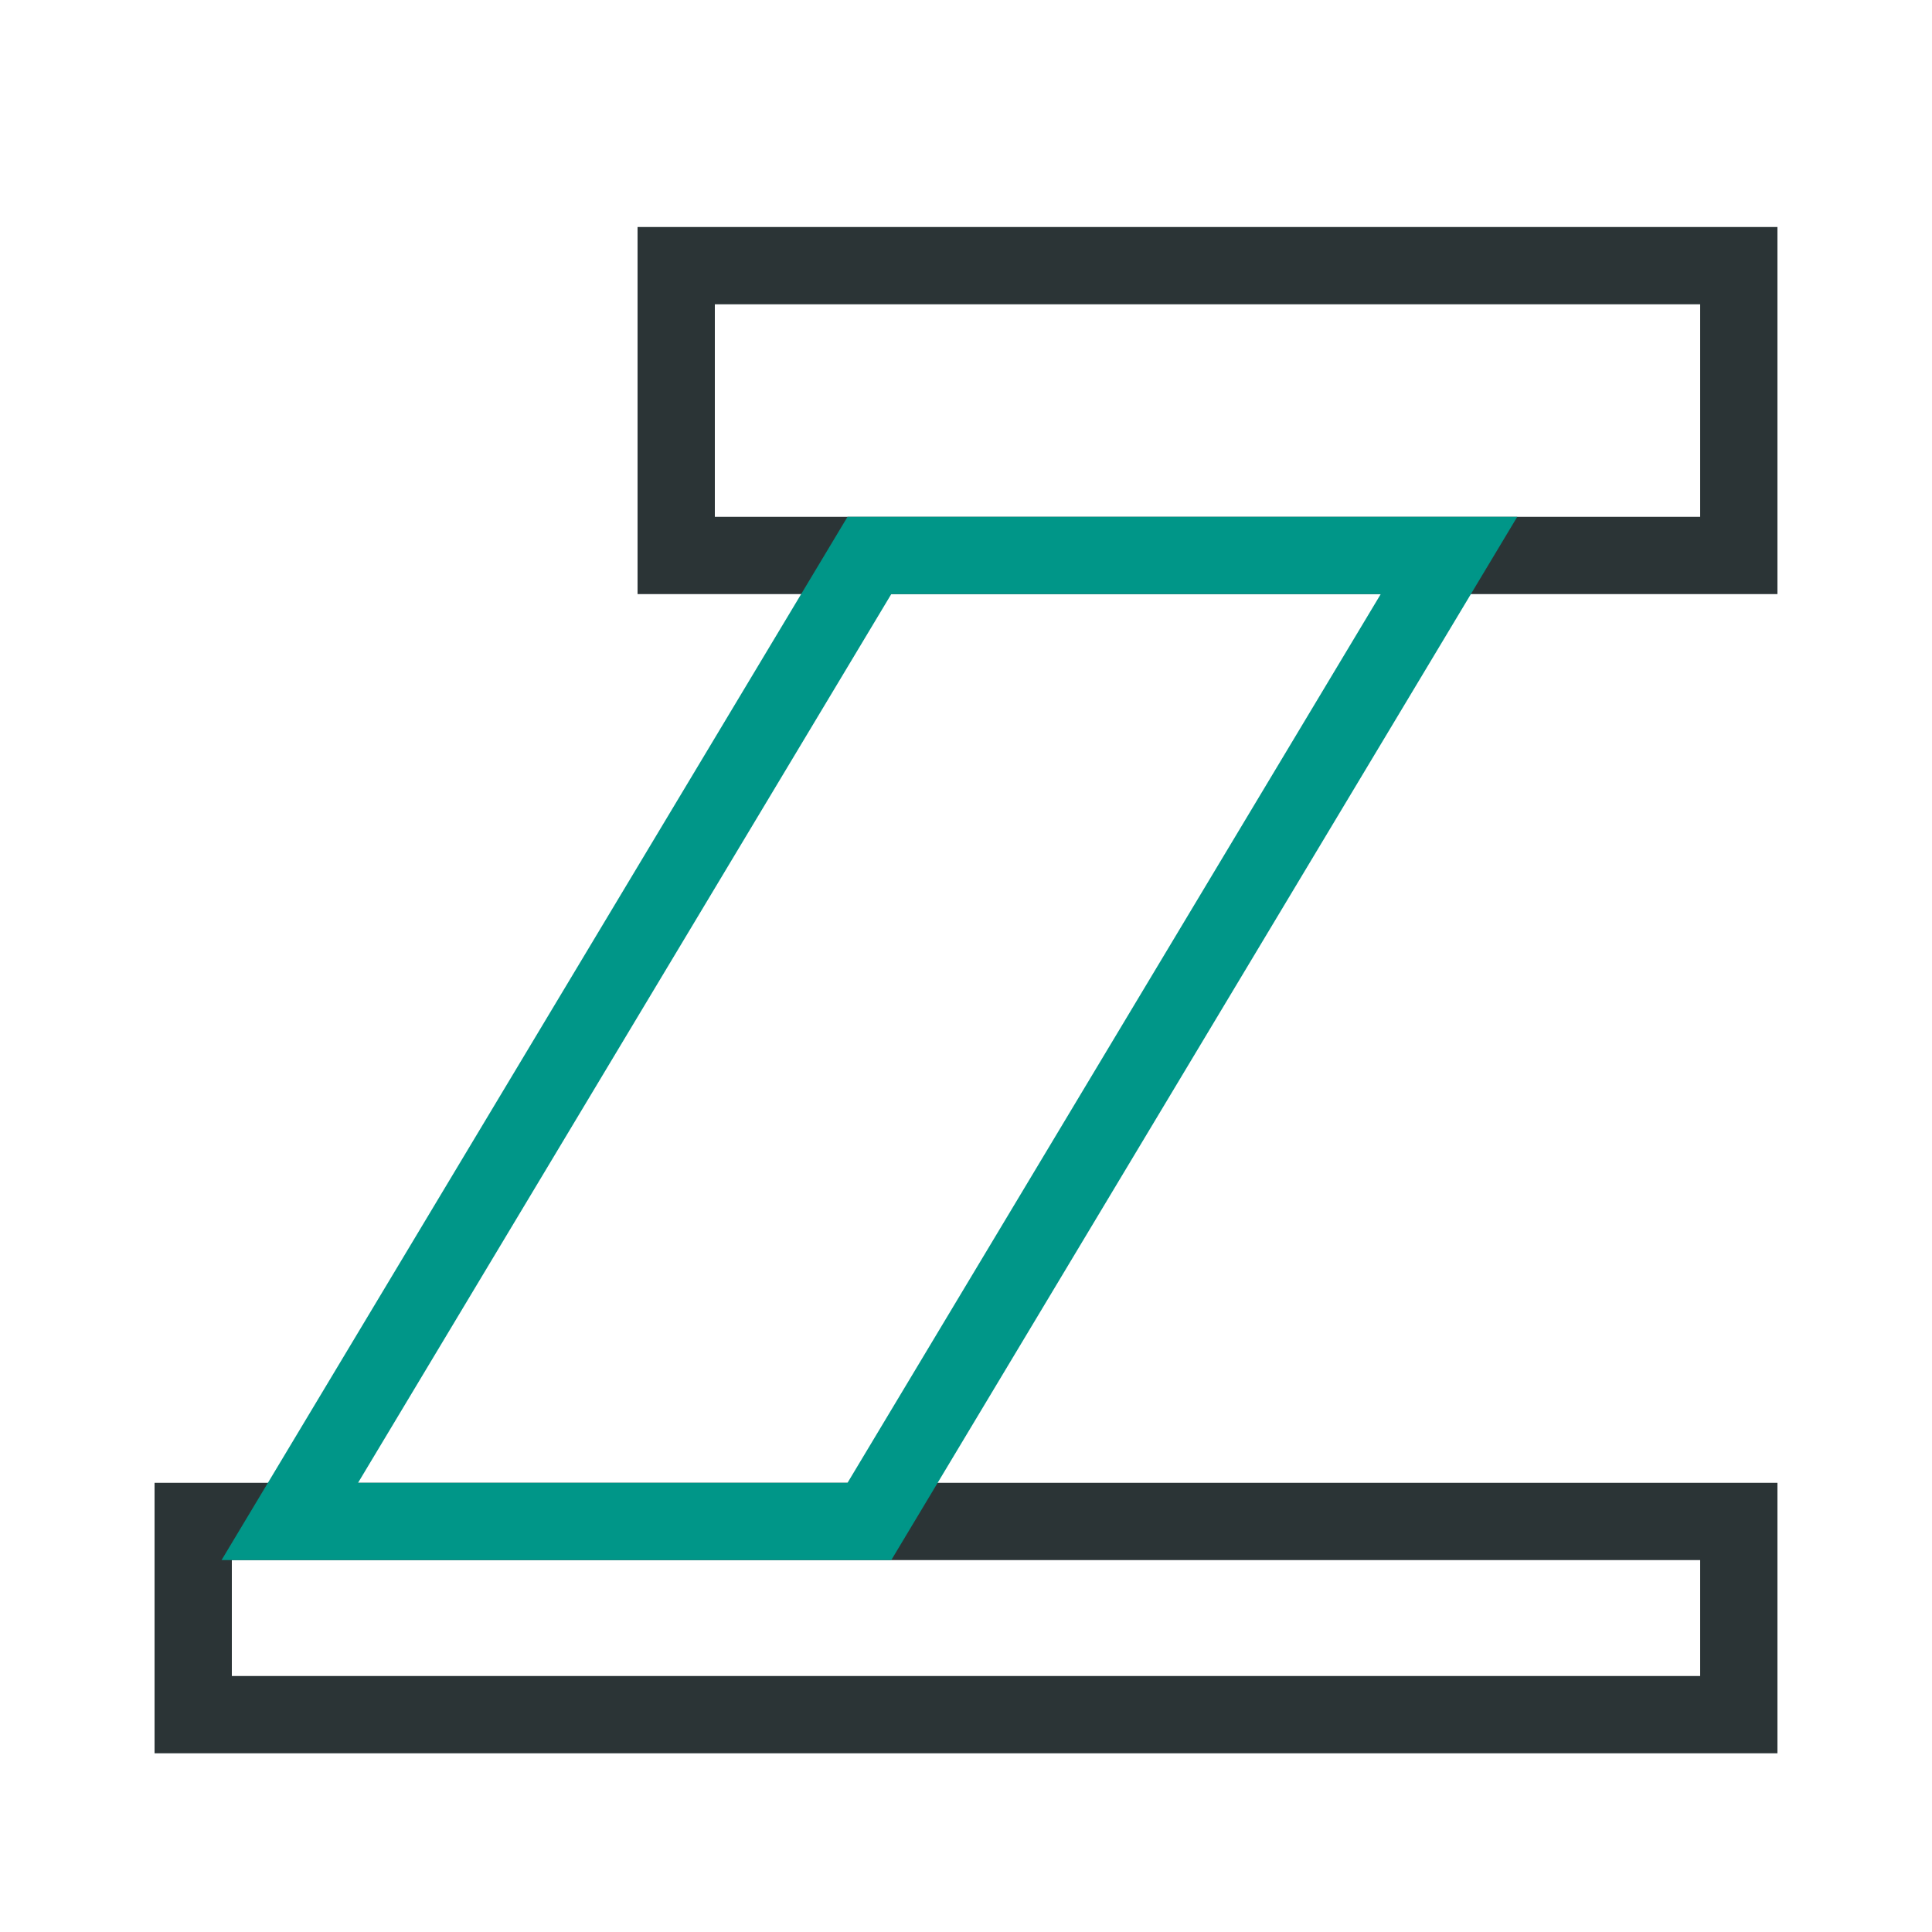
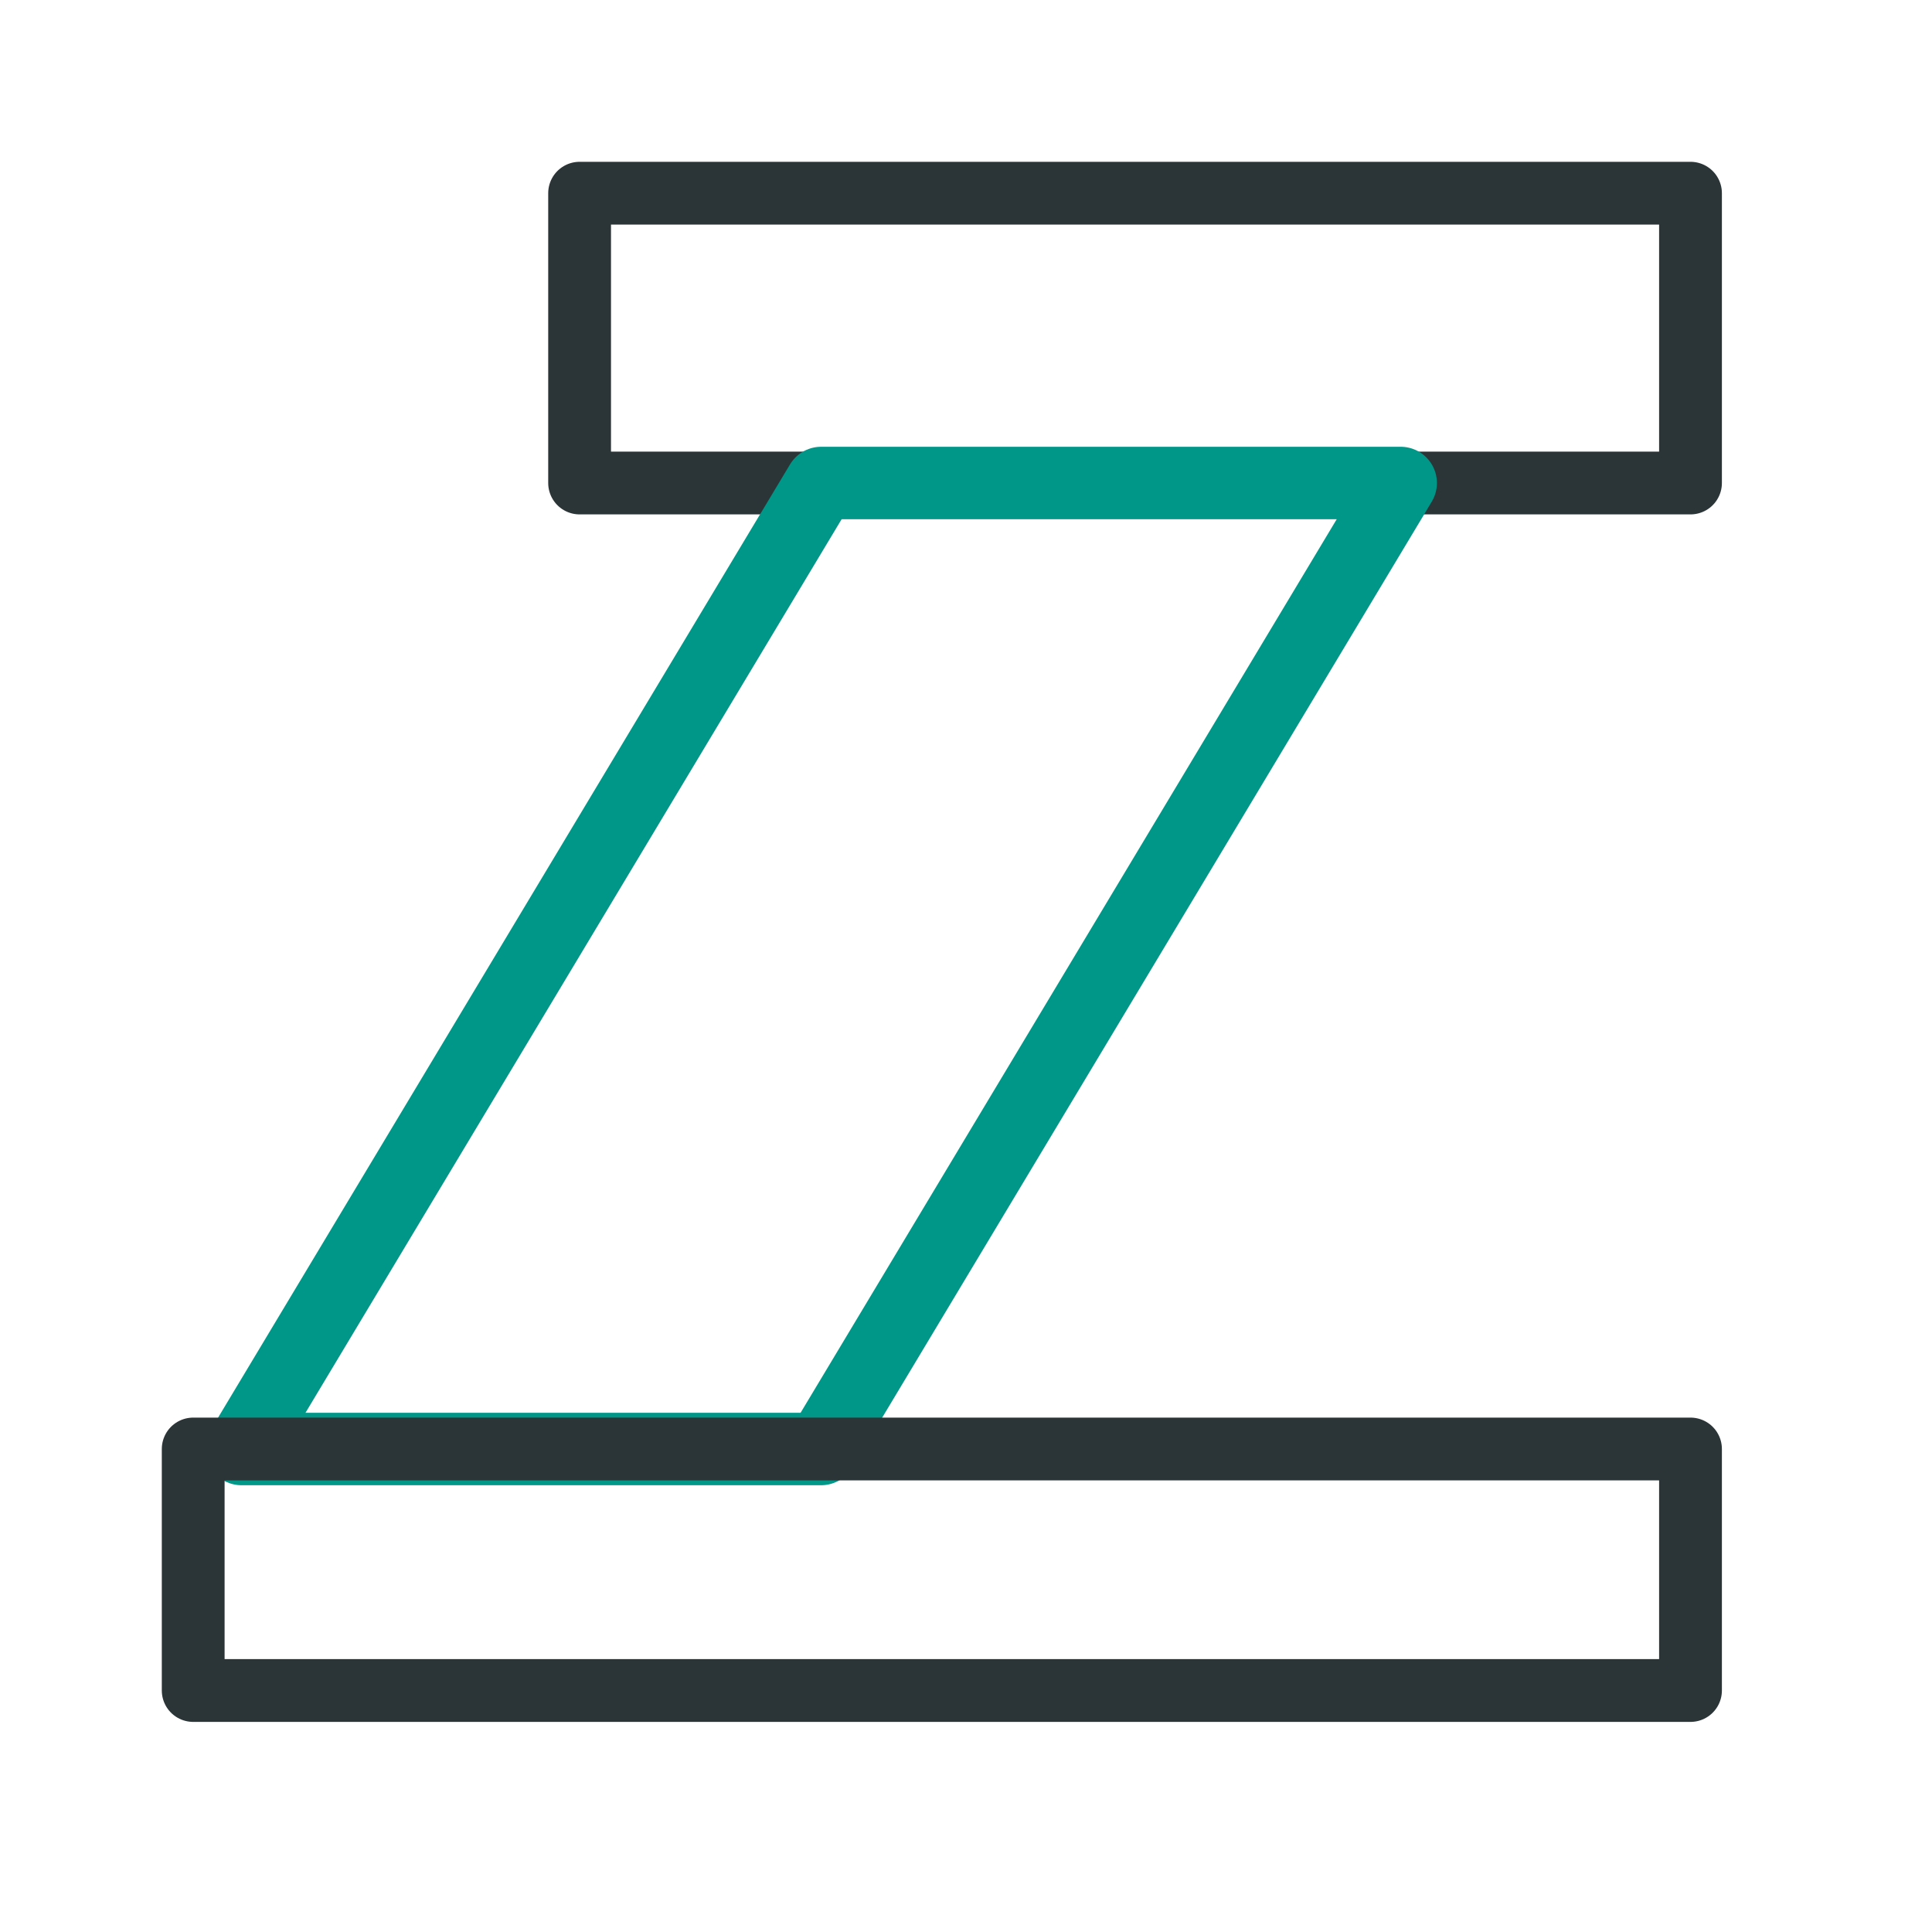
<svg xmlns="http://www.w3.org/2000/svg" width="40" height="40" viewBox="0 0 40 40">
-   <path d="M14 5.5 H36 V11.5 H14 Z" style="fill:none;stroke:#2b3436;stroke-width:1.6" />
-   <path d="M4 31.5 H36 V35.5 H4 Z" style="fill:none;stroke:#2b3436;stroke-width:1.6" />
-   <path d="M18 11.5 H30 L18 31.5 H6 Z" style="fill:none;stroke:#009688;stroke-width:1.6" />
+   <path d="M12 4 H35 V10 H12 Z" style="fill:none;stroke:#2b3436;stroke-width:1.3;stroke-linejoin:round" />
+   <path d="M17 10 H29 L17 30 H5 Z" style="fill:none;stroke:#009688;stroke-width:1.5;stroke-linejoin:round" />
+   <path d="M4 30 H35 V35 H4 Z" style="fill:none;stroke:#2b3436;stroke-width:1.3;stroke-linejoin:round" />
</svg>
